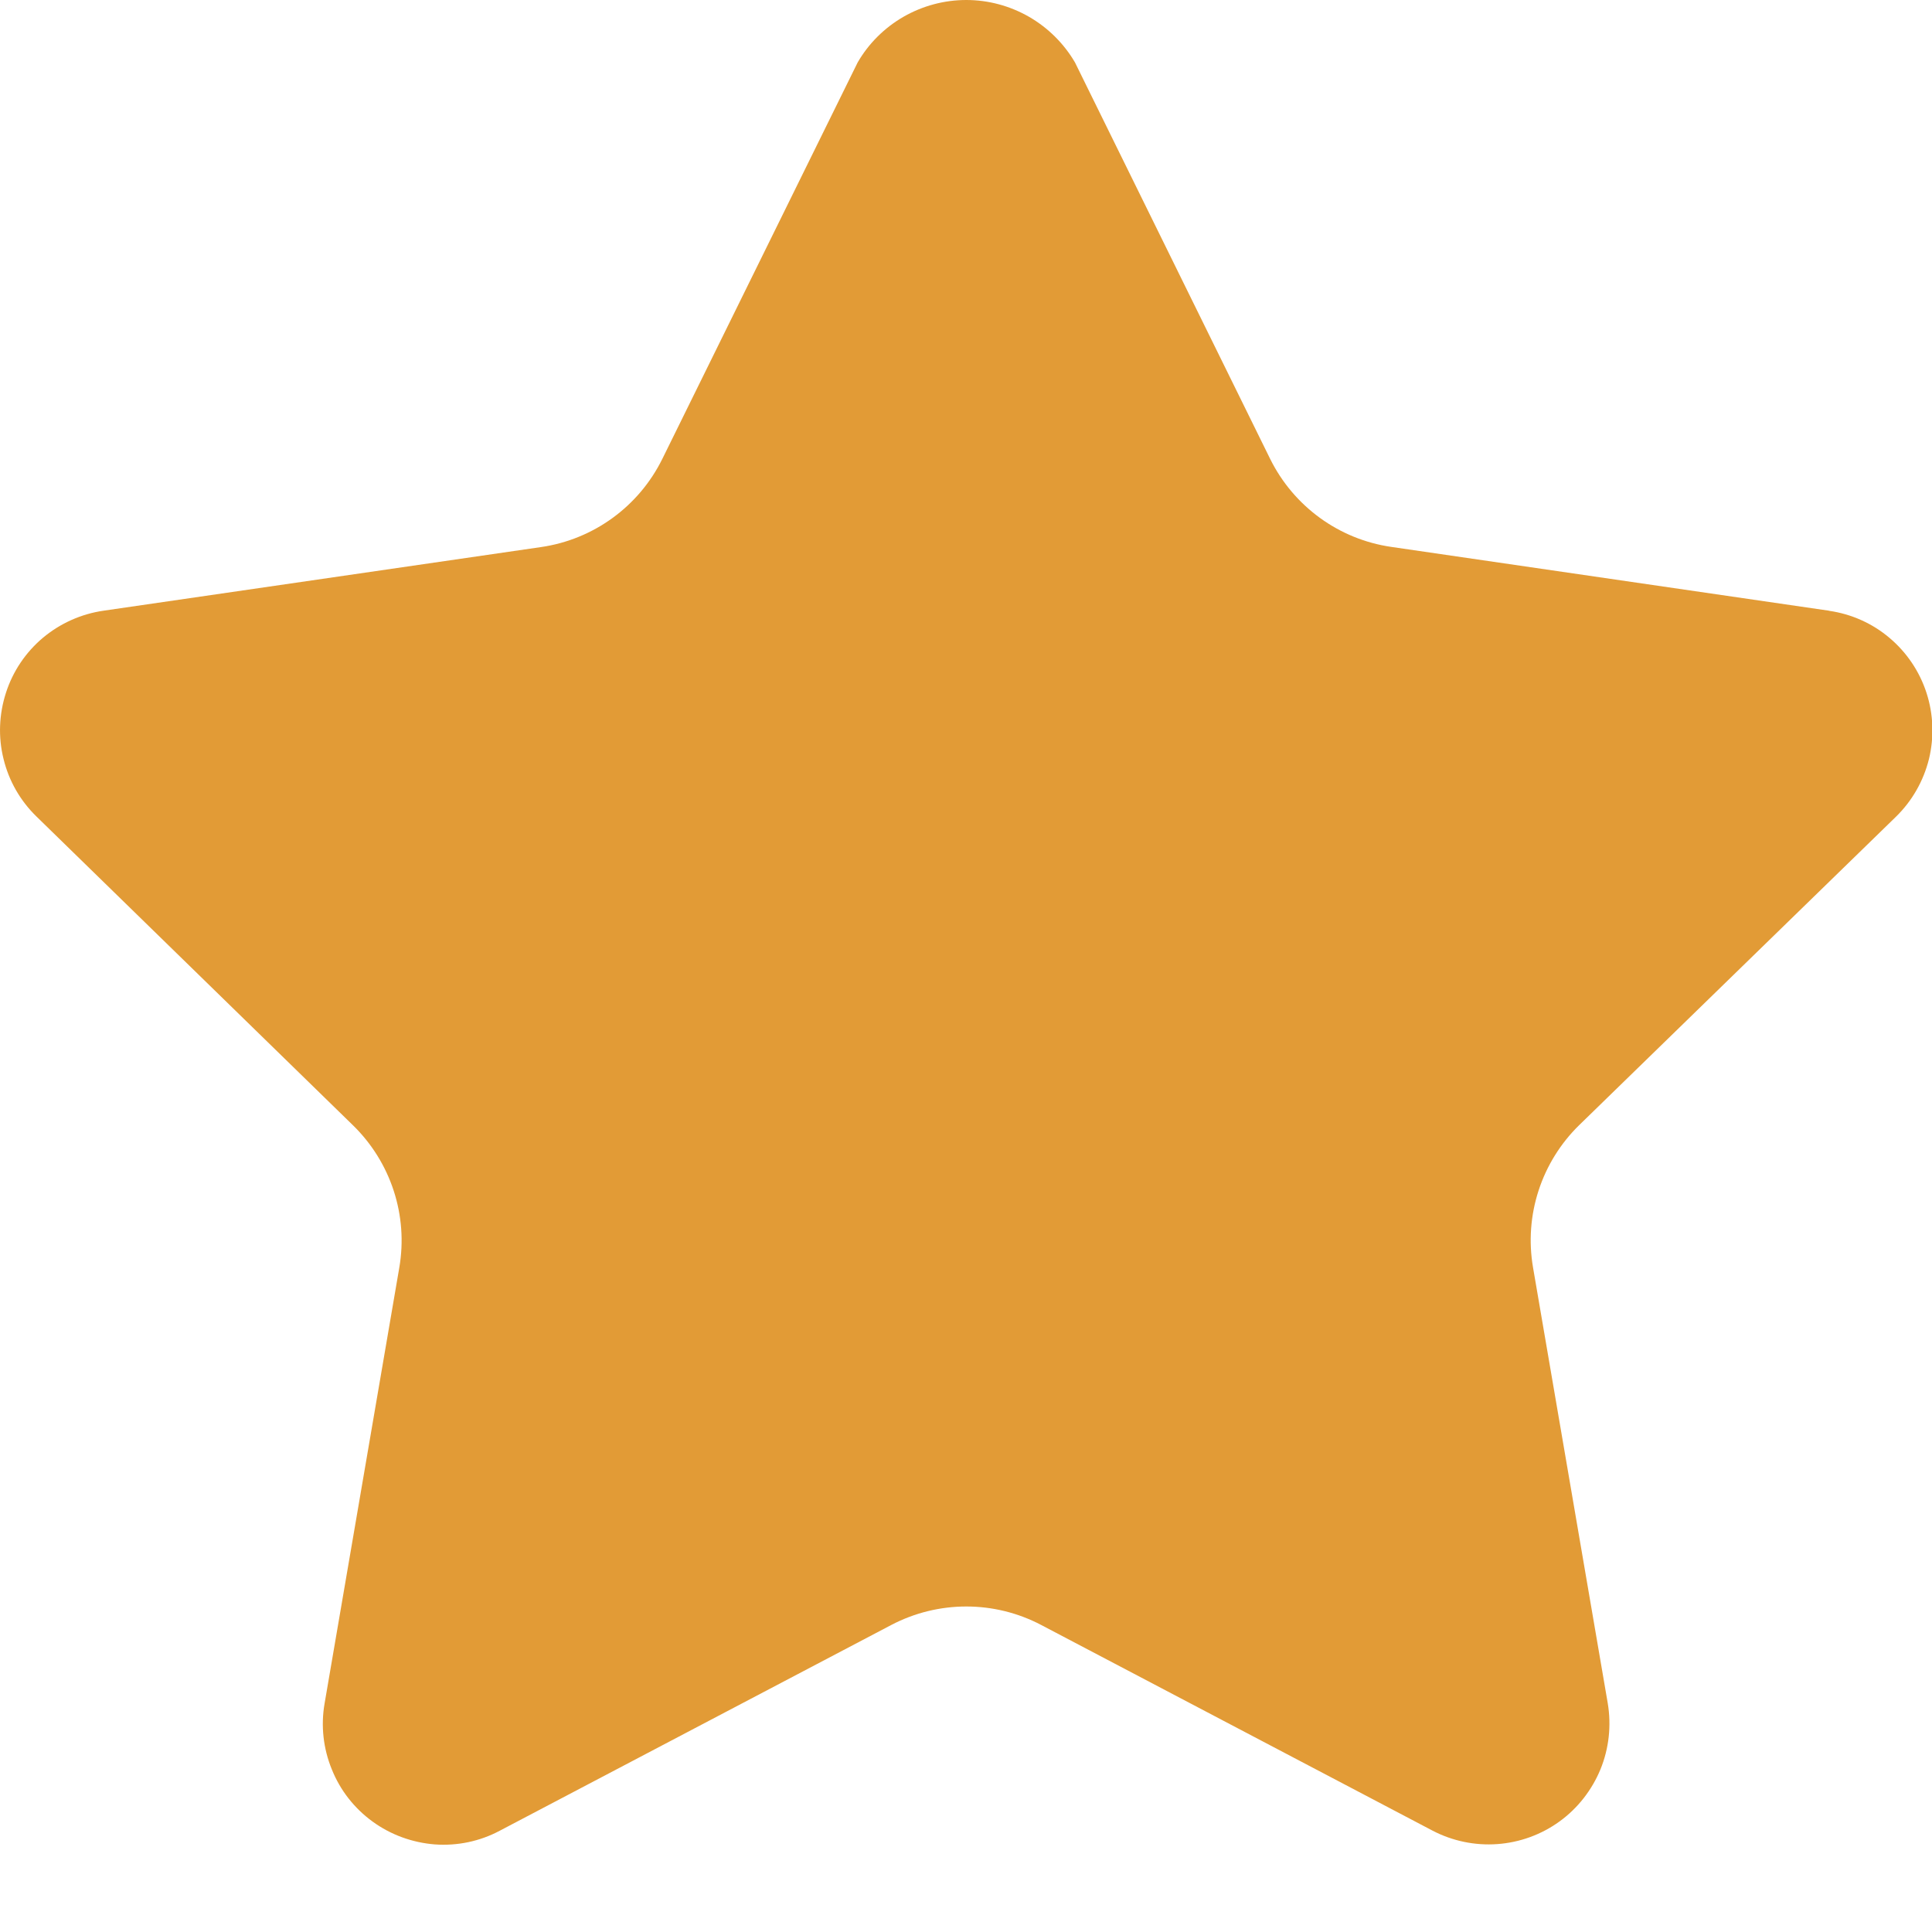
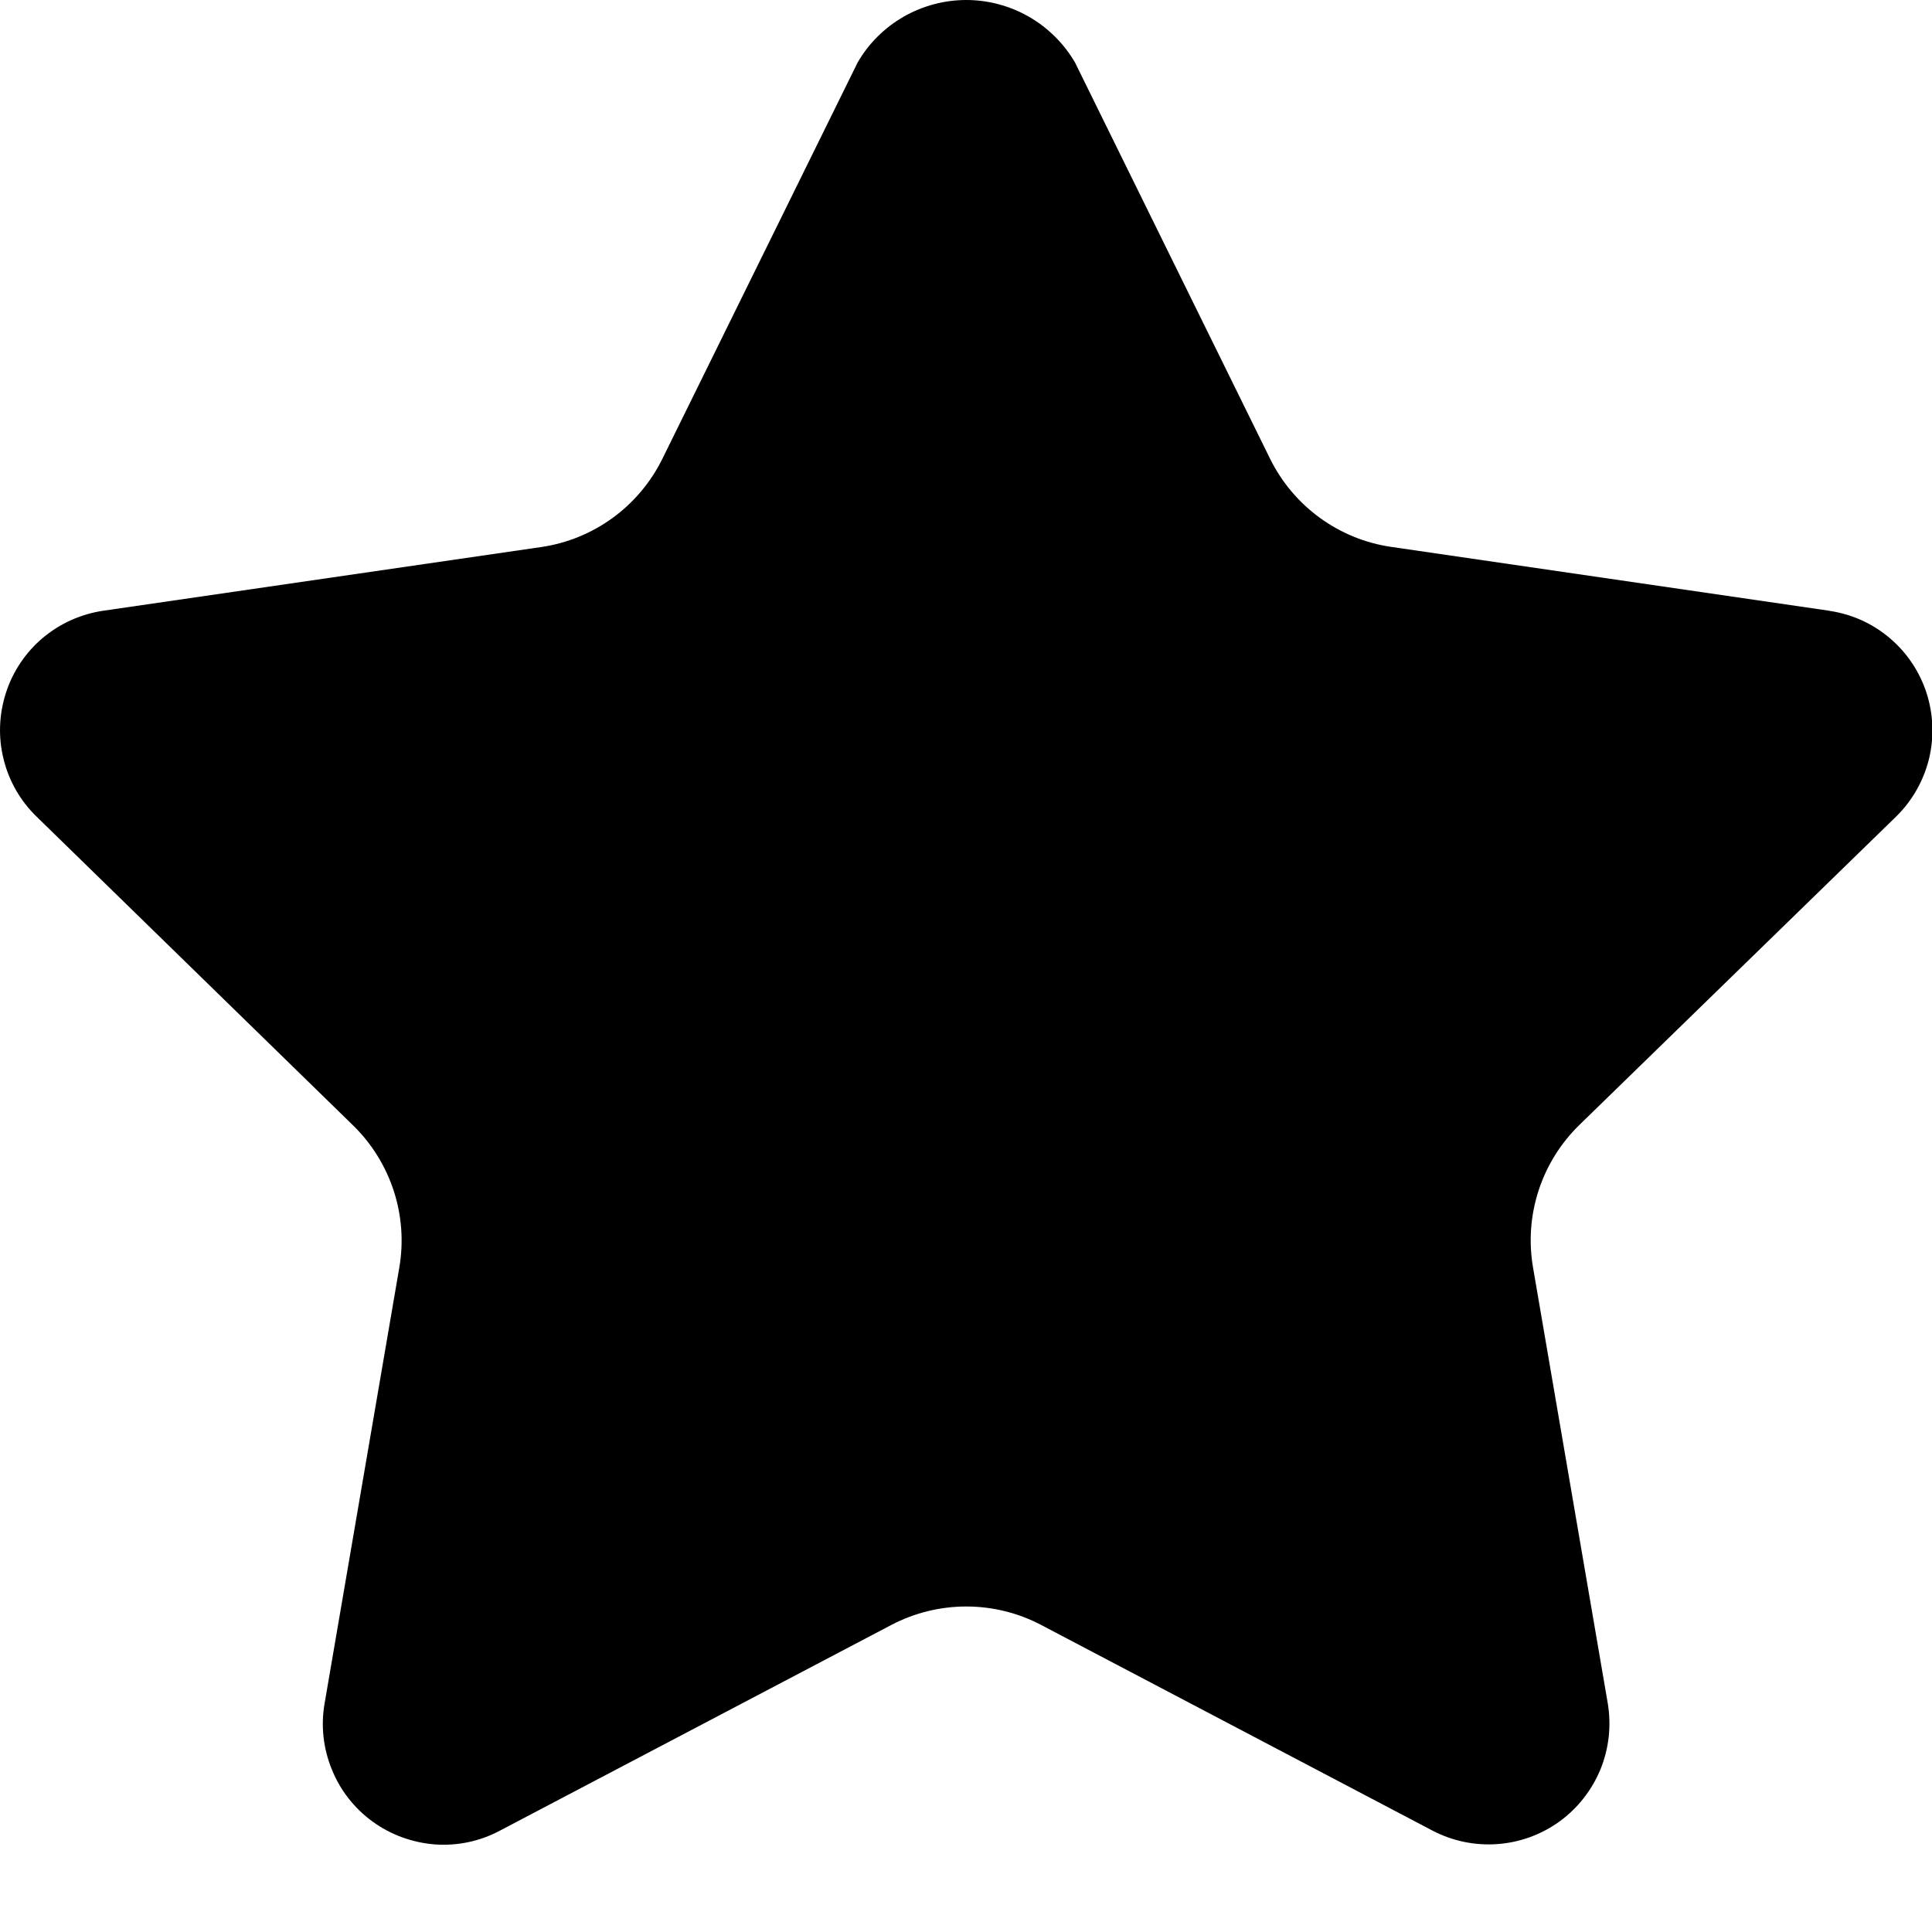
<svg xmlns="http://www.w3.org/2000/svg" viewBox="0 0 12 12" fill="currentColor">
-   <path d="M11.36 3.793C11.36 3.793 11.359 3.793 11.359 3.793L8.642 3.397C8.316 3.35 8.035 3.145 7.889 2.85L6.677 0.388C6.608 0.27 6.509 0.172 6.391 0.104C6.272 0.036 6.138 0 6.002 0C5.865 0 5.731 0.036 5.612 0.104C5.494 0.172 5.395 0.27 5.327 0.388L4.114 2.85C3.968 3.146 3.686 3.351 3.36 3.398L0.644 3.793C0.505 3.813 0.375 3.871 0.267 3.961C0.16 4.051 0.08 4.169 0.037 4.303C-0.006 4.436 -0.012 4.578 0.022 4.714C0.055 4.85 0.126 4.974 0.227 5.072L2.192 6.989C2.428 7.219 2.536 7.55 2.48 7.874L2.016 10.581C1.992 10.719 2.008 10.861 2.061 10.99C2.113 11.12 2.201 11.232 2.314 11.314C2.428 11.397 2.562 11.445 2.701 11.456C2.841 11.466 2.98 11.437 3.104 11.371L5.536 10.093C5.828 9.94 6.176 9.94 6.467 10.093L8.897 11.37C9.021 11.435 9.161 11.464 9.3 11.454C9.44 11.444 9.574 11.395 9.687 11.313C9.8 11.231 9.888 11.118 9.941 10.989C9.994 10.859 10.009 10.717 9.986 10.579L9.522 7.873C9.466 7.548 9.574 7.217 9.81 6.987L11.777 5.072C11.877 4.974 11.947 4.851 11.981 4.715C12.014 4.579 12.009 4.437 11.966 4.304C11.923 4.171 11.843 4.052 11.736 3.962C11.63 3.872 11.5 3.814 11.362 3.794C11.361 3.793 11.361 3.793 11.36 3.793Z" fill="#E29B36" style="fill:#E29B36;fill:color(display-p3 0.886 0.608 0.212);fill-opacity:1;" />
+   <path d="M11.36 3.793C11.36 3.793 11.359 3.793 11.359 3.793L8.642 3.397C8.316 3.35 8.035 3.145 7.889 2.85L6.677 0.388C6.608 0.27 6.509 0.172 6.391 0.104C6.272 0.036 6.138 0 6.002 0C5.865 0 5.731 0.036 5.612 0.104C5.494 0.172 5.395 0.27 5.327 0.388L4.114 2.85C3.968 3.146 3.686 3.351 3.36 3.398L0.644 3.793C0.505 3.813 0.375 3.871 0.267 3.961C0.16 4.051 0.08 4.169 0.037 4.303C-0.006 4.436 -0.012 4.578 0.022 4.714C0.055 4.85 0.126 4.974 0.227 5.072L2.192 6.989C2.428 7.219 2.536 7.55 2.48 7.874L2.016 10.581C1.992 10.719 2.008 10.861 2.061 10.99C2.113 11.12 2.201 11.232 2.314 11.314C2.428 11.397 2.562 11.445 2.701 11.456C2.841 11.466 2.98 11.437 3.104 11.371L5.536 10.093C5.828 9.94 6.176 9.94 6.467 10.093L8.897 11.37C9.021 11.435 9.161 11.464 9.3 11.454C9.44 11.444 9.574 11.395 9.687 11.313C9.8 11.231 9.888 11.118 9.941 10.989C9.994 10.859 10.009 10.717 9.986 10.579L9.522 7.873C9.466 7.548 9.574 7.217 9.81 6.987L11.777 5.072C11.877 4.974 11.947 4.851 11.981 4.715C12.014 4.579 12.009 4.437 11.966 4.304C11.923 4.171 11.843 4.052 11.736 3.962C11.63 3.872 11.5 3.814 11.362 3.794C11.361 3.793 11.361 3.793 11.36 3.793Z" />
</svg>
